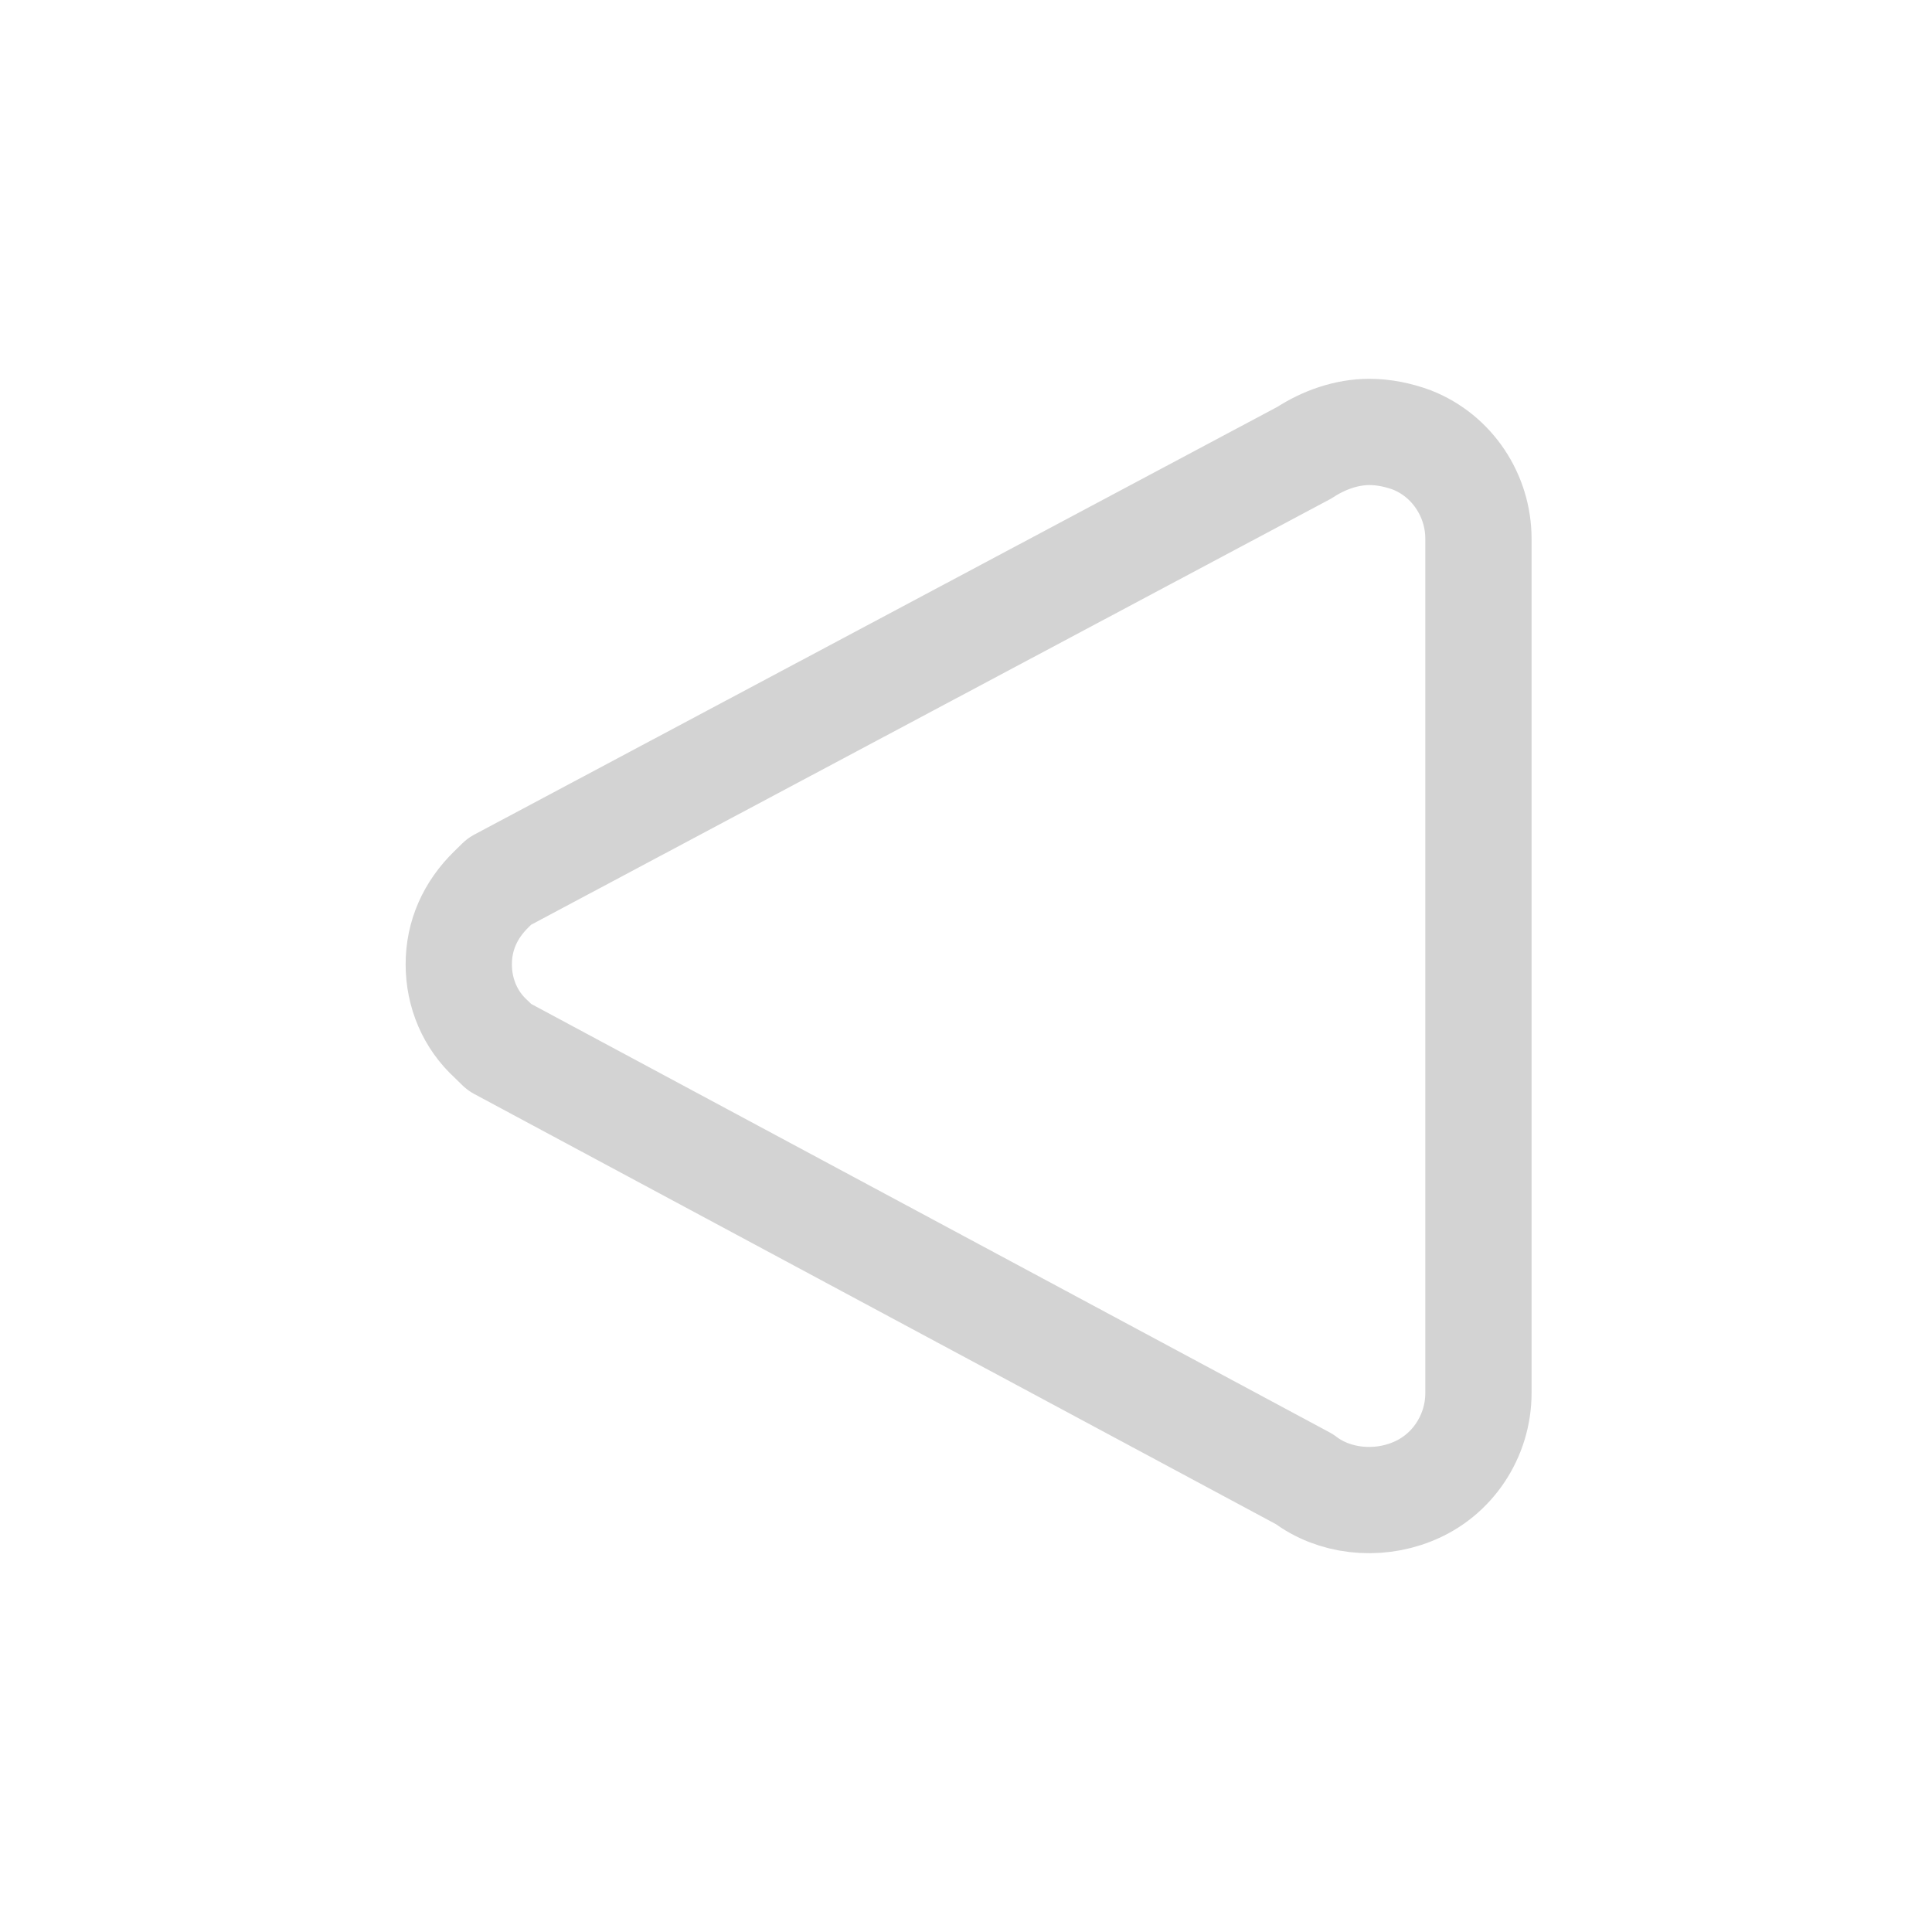
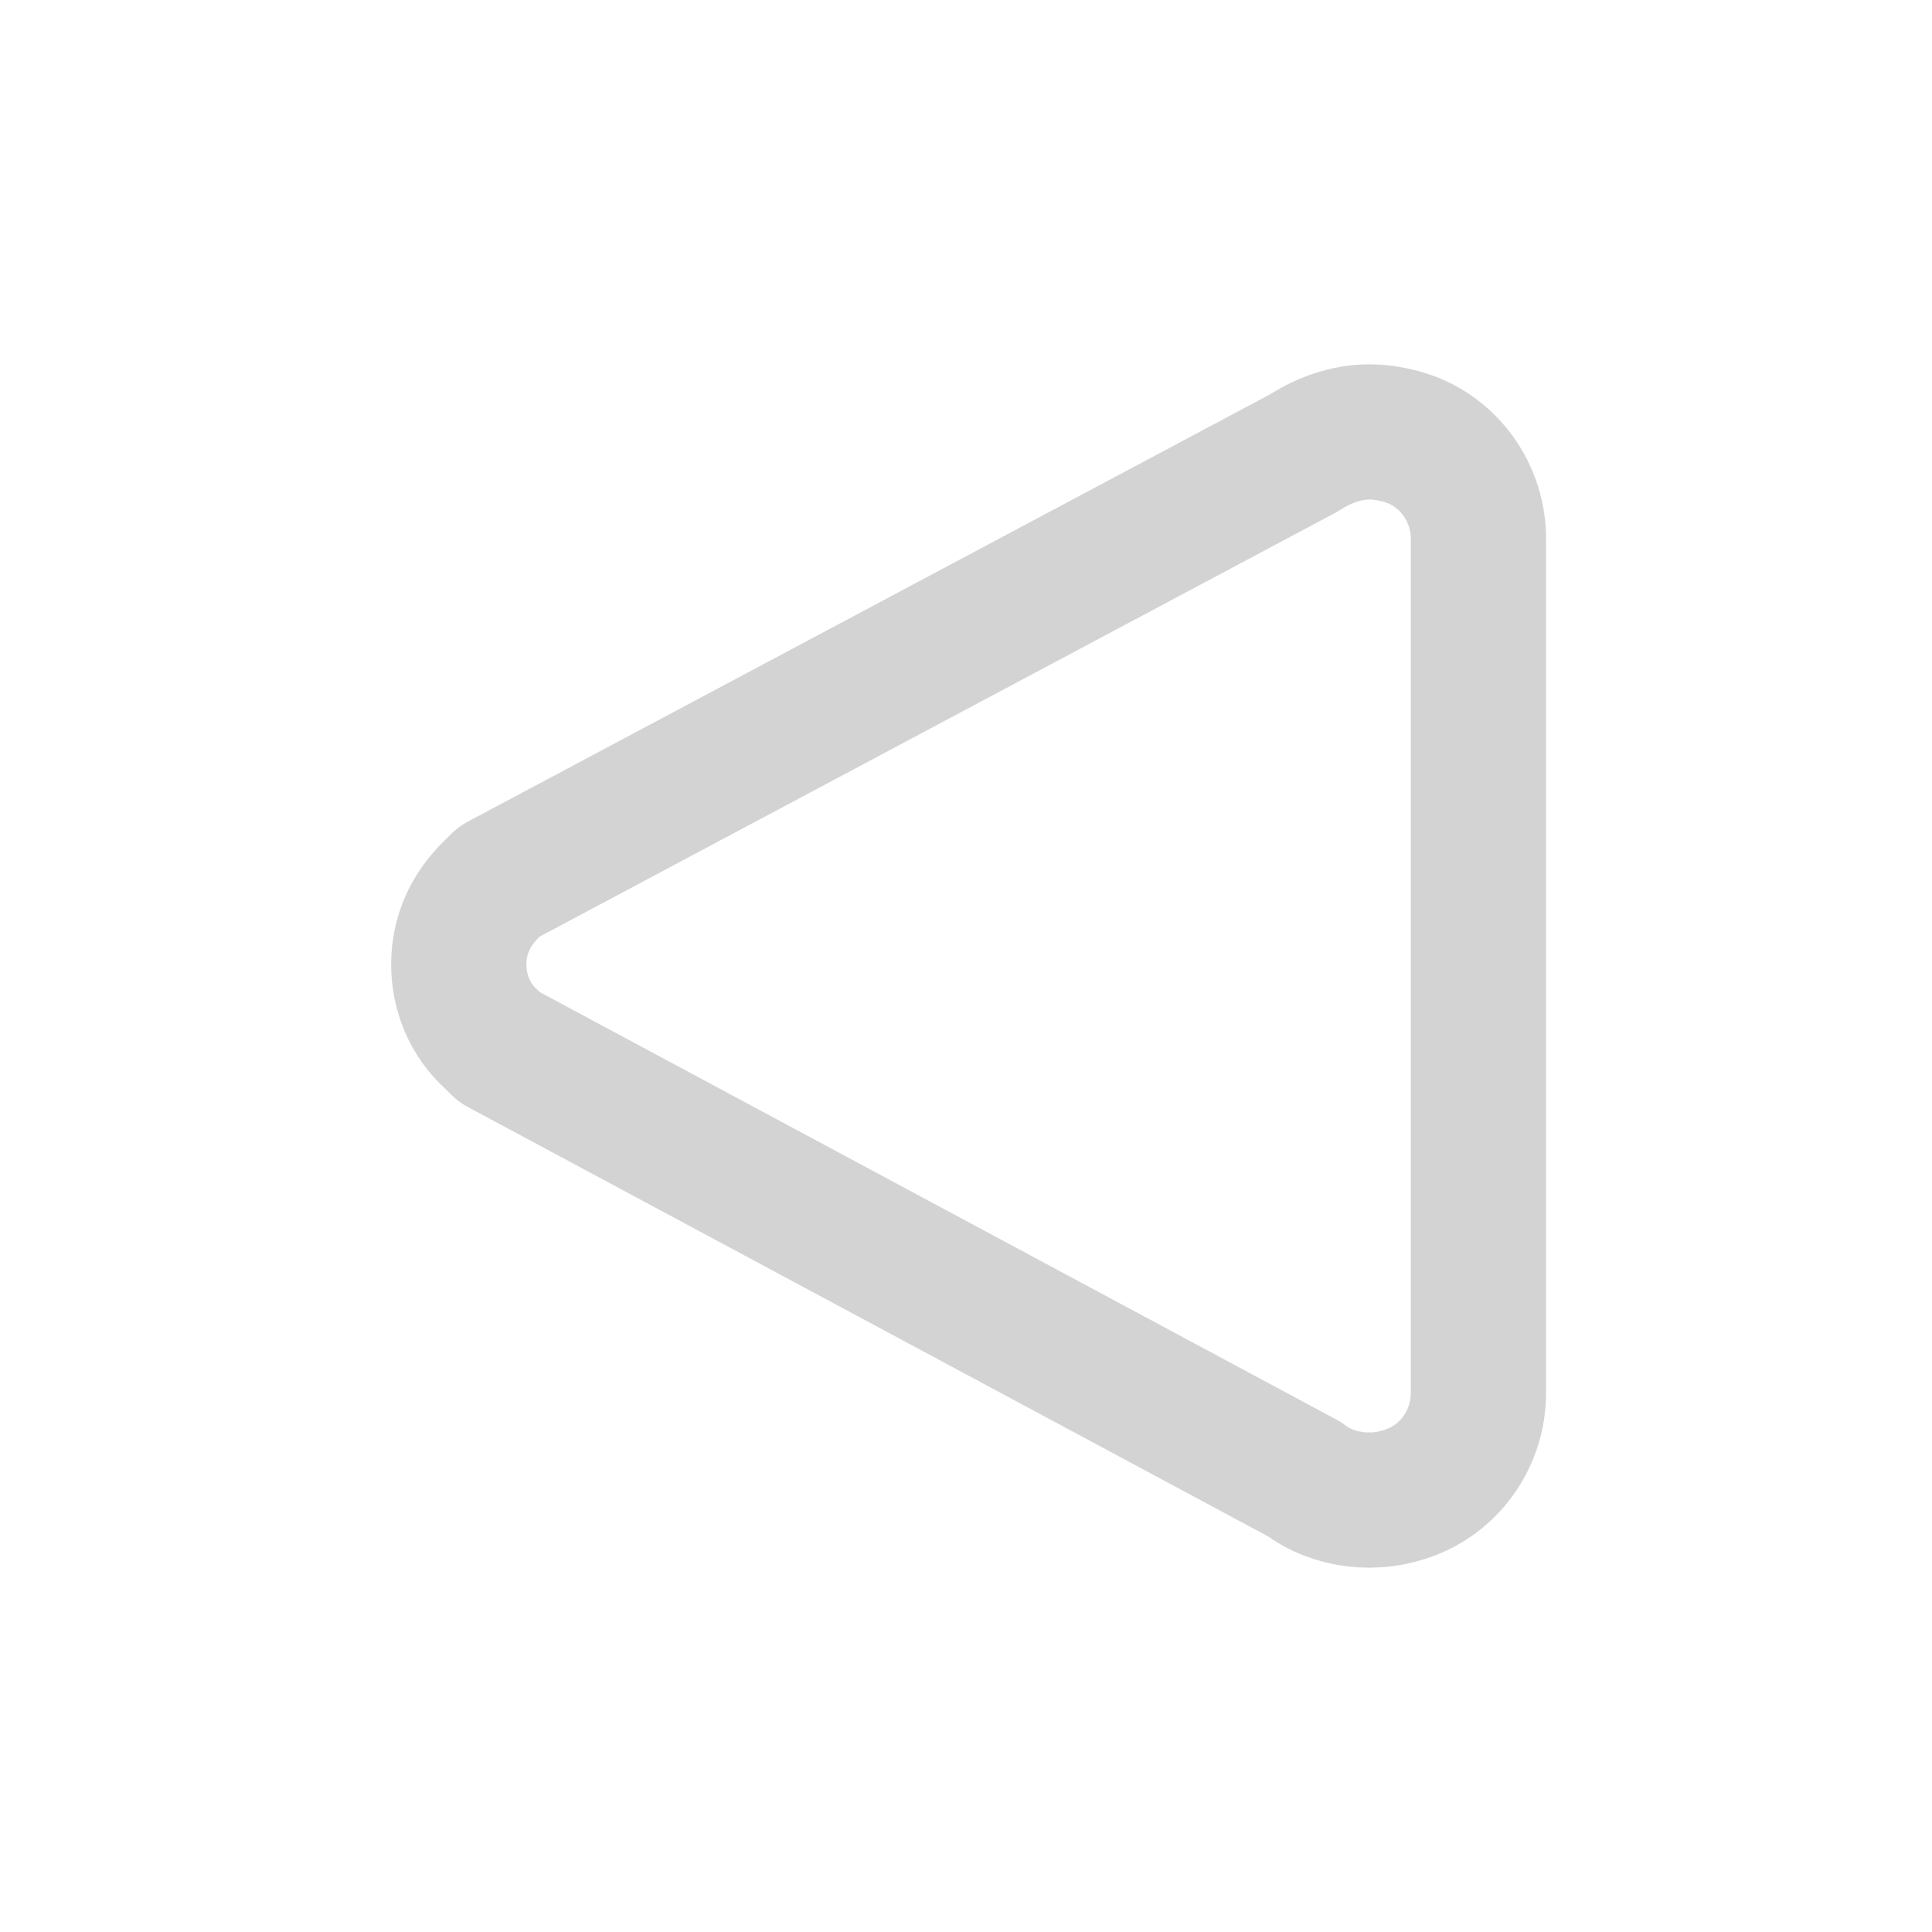
- <svg xmlns="http://www.w3.org/2000/svg" width="256px" height="256px" viewBox="0 0 72.00 72.00" id="emoji" fill="#000000" stroke="#000000">
+ <svg xmlns="http://www.w3.org/2000/svg" width="256px" height="256px" viewBox="0 0 72 72" id="emoji" fill="#000000">
  <g id="SVGRepo_bgCarrier" stroke-width="0" />
  <g id="SVGRepo_tracerCarrier" stroke-linecap="round" stroke-linejoin="round" />
  <g id="SVGRepo_iconCarrier">
    <g id="color" />
    <g id="hair" />
    <g id="skin" />
    <g id="skin-shadow" />
    <g id="line">
-       <path fill="none" stroke="#d3d3d3" stroke-linejoin="round" stroke-miterlimit="10" stroke-width="3.96" d="M52.612,16.394 c-0.485-0.178-1.03-0.297-1.576-0.297c-0.849,0-1.697,0.297-2.424,0.772l-30,15.979l-0.303,0.297 c-0.788,0.772-1.212,1.723-1.212,2.792c0,1.069,0.424,2.079,1.212,2.792l0.303,0.297l30,16.098 c1.091,0.832,2.667,1.01,4,0.475c1.515-0.594,2.485-2.079,2.485-3.683V20.077 C55.097,18.473,54.127,16.988,52.612,16.394z" />
+       <path fill="none" stroke="#d3d3d3" stroke-linejoin="round" stroke-miterlimit="10" stroke-width="5.04" d="M52.612,16.394 c-0.485-0.178-1.03-0.297-1.576-0.297c-0.849,0-1.697,0.297-2.424,0.772l-30,15.979l-0.303,0.297 c-0.788,0.772-1.212,1.723-1.212,2.792c0,1.069,0.424,2.079,1.212,2.792l0.303,0.297l30,16.098 c1.091,0.832,2.667,1.01,4,0.475c1.515-0.594,2.485-2.079,2.485-3.683V20.077 C55.097,18.473,54.127,16.988,52.612,16.394z" />
    </g>
  </g>
</svg>
